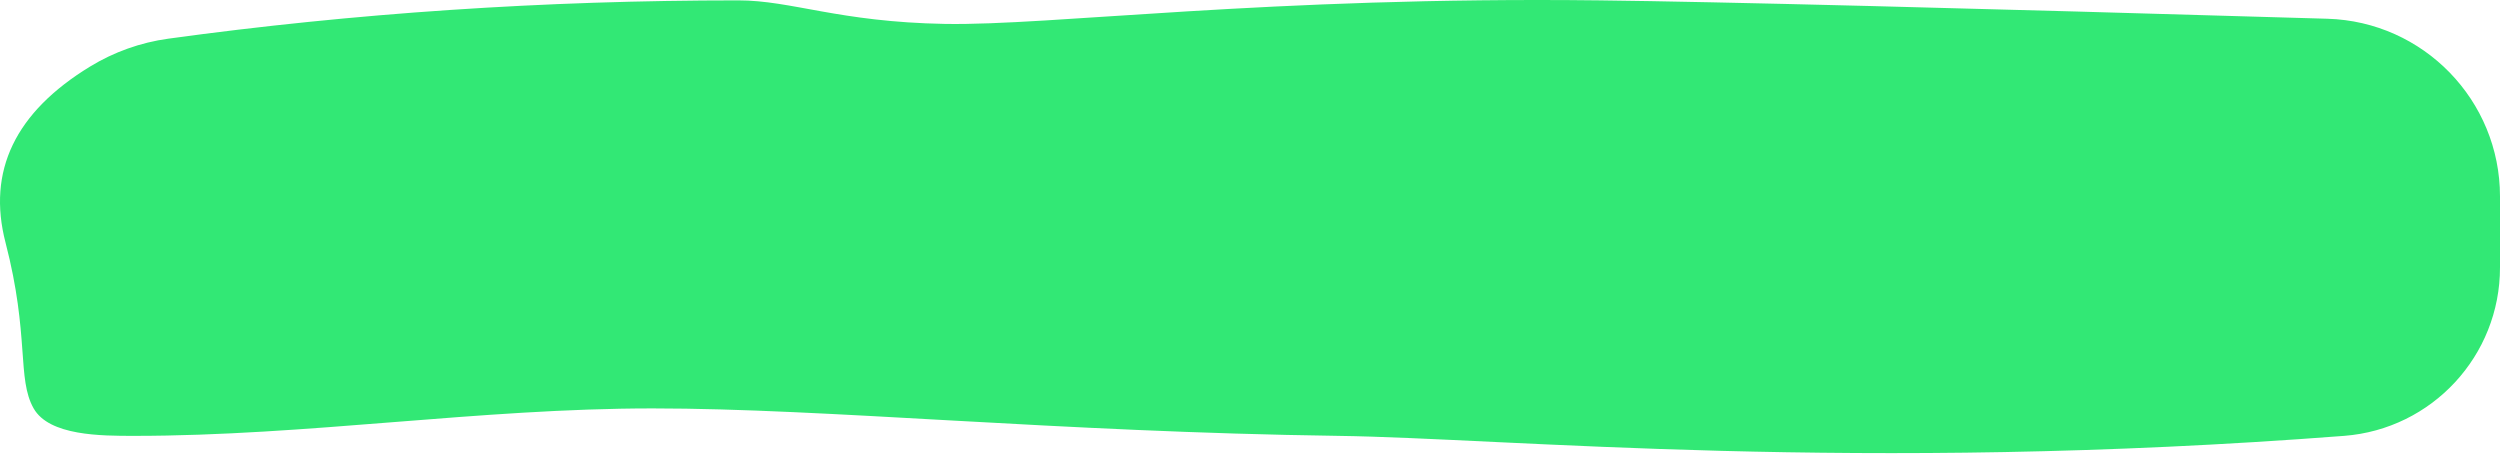
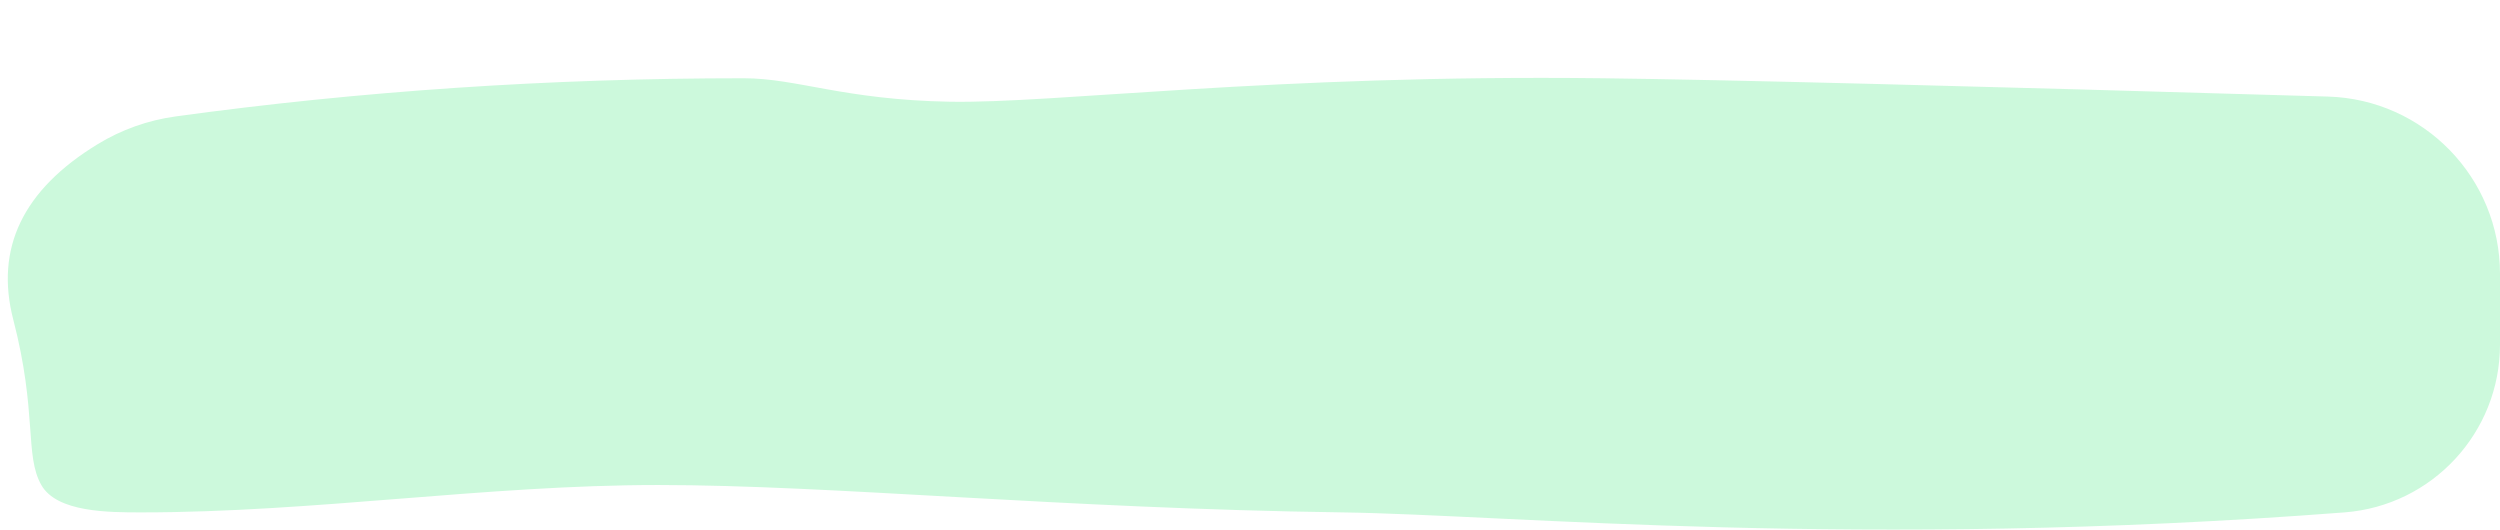
- <svg xmlns="http://www.w3.org/2000/svg" width="320px" height="58px" viewBox="0 0 320 58" version="1.1">
-   <defs />
+ <svg xmlns="http://www.w3.org/2000/svg" preserveAspectRatio="none" width="321px" height="68px" viewBox="0 0 321 68" version="1.1">
  <g id="Page-1" stroke="none" stroke-width="1" fill="none" fill-rule="evenodd">
-     <g id="highlight-green" fill-rule="nonzero" fill="#32E875">
-       <path d="M17.173,2.209 C39.282,2.209 61.416,5.724 83.525,5.724 C105.831,5.724 135.154,2.71 171.33,2.209 C192.958,1.909 237.478,-2.608 300.044,2.209 C300.044,2.209 300.044,2.209 300.044,2.209 L300.044,2.209 C311.305,3.076 320,12.466 320,23.76 L320,32.843 L320,32.843 C320,45.156 310.212,55.238 297.904,55.601 C251.07,56.985 220.021,57.769 204.756,57.952 C162.293,58.463 134.425,54.695 120.942,54.939 C107.309,55.187 101.338,57.952 94.501,57.952 C69.636,57.952 45.314,56.317 21.535,53.048 L21.535,53.048 C17.993,52.56 14.589,51.348 11.536,49.485 C1.939,43.63 -1.67,36.116 0.709,26.942 C3.807,15 2.139,9.536 4.306,5.724 C6.304,2.209 12.947,2.209 17.173,2.209 Z" id="Rectangle" transform="translate(160, 29) scale(-1, 1) rotate(-180) translate(-160, -29) " />
+     <g id="Artboard" fill="#ccf9dc">
+       <path d="M18.173,12.209 C40.282,12.209 62.416,15.724 84.525,15.724 C106.831,15.724 136.154,12.71 172.33,12.209 C193.958,11.909 238.478,7.392 301.044,12.209 C301.044,12.209 301.044,12.209 301.044,12.209 L301.044,12.209 C312.305,13.076 321,22.466 321,33.76 L321,42.843 L321,42.843 C321,55.156 311.212,65.238 298.904,65.601 C252.07,66.985 221.021,67.769 205.756,67.952 C163.293,68.463 135.425,64.695 121.942,64.939 C108.309,65.187 102.338,67.952 95.501,67.952 C70.636,67.952 46.314,66.317 22.535,63.048 L22.535,63.048 C18.993,62.56 15.589,61.348 12.536,59.485 C2.939,53.63 -0.67,46.116 1.709,36.942 C4.807,25 3.139,19.536 5.306,15.724 C7.304,12.209 13.947,12.209 18.173,12.209 Z" id="Rectangle" transform="translate(161, 39) scale(1, -1) translate(-161, -39) " />
    </g>
  </g>
</svg>
